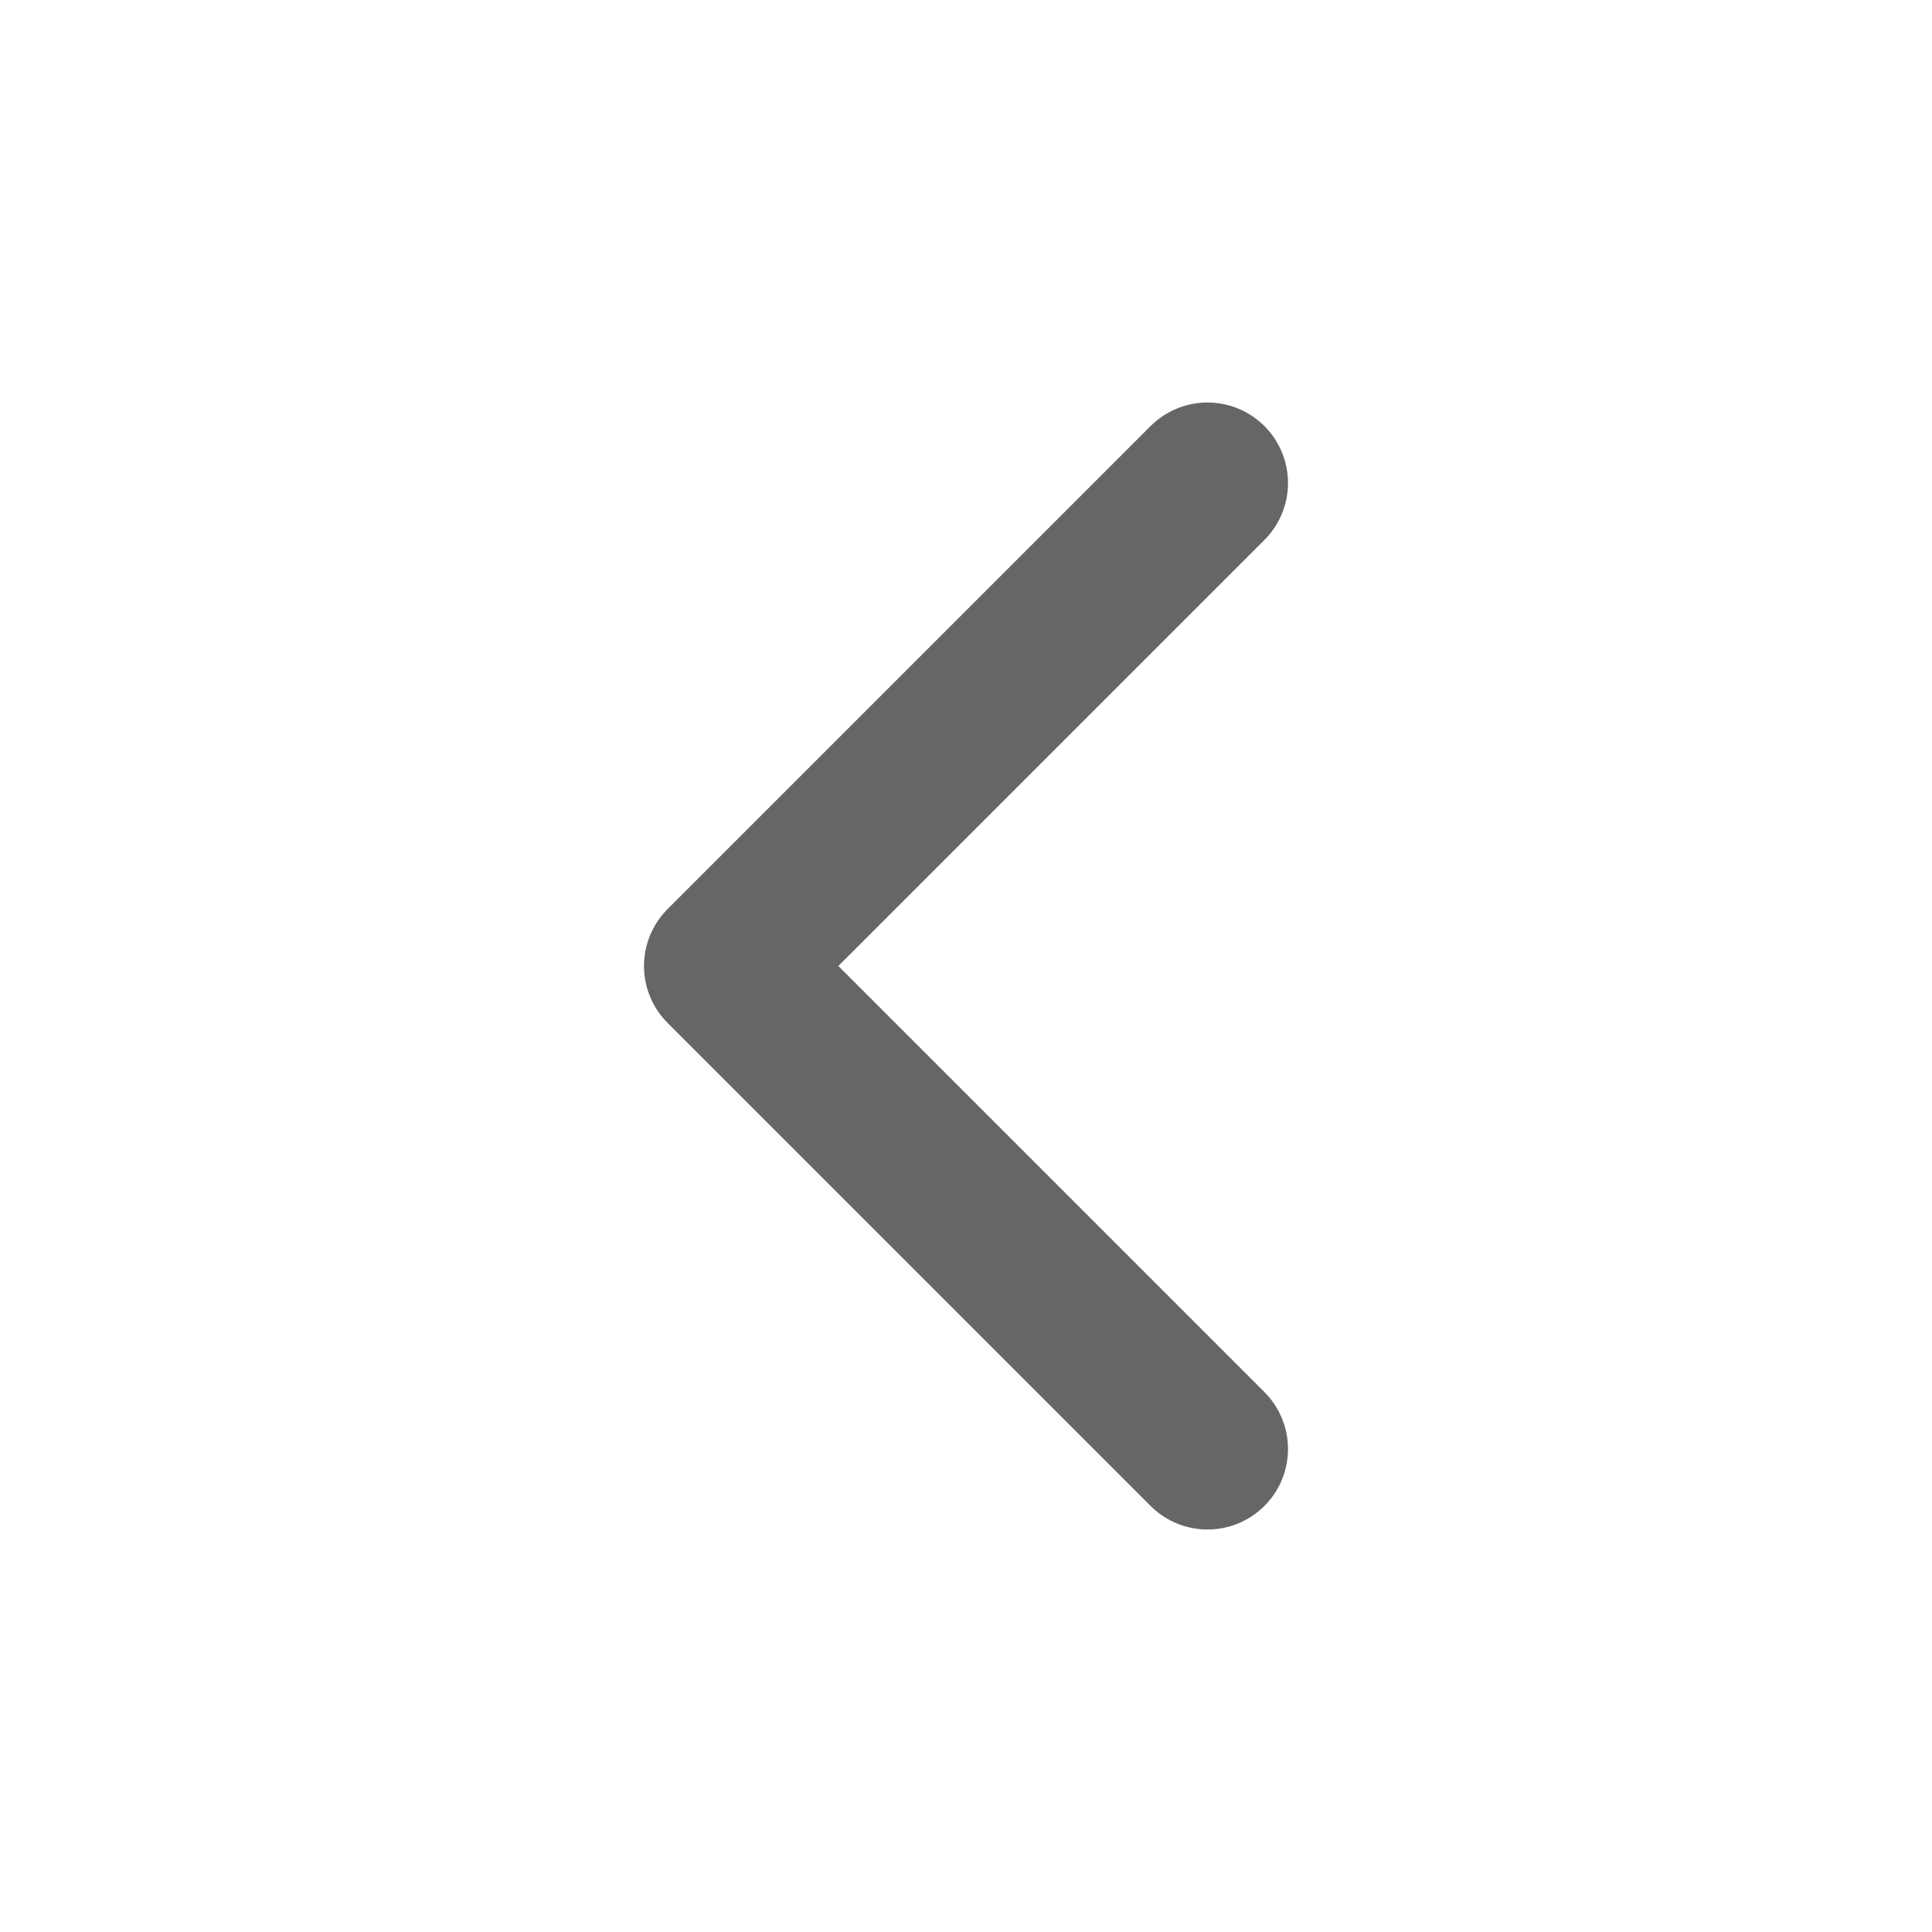
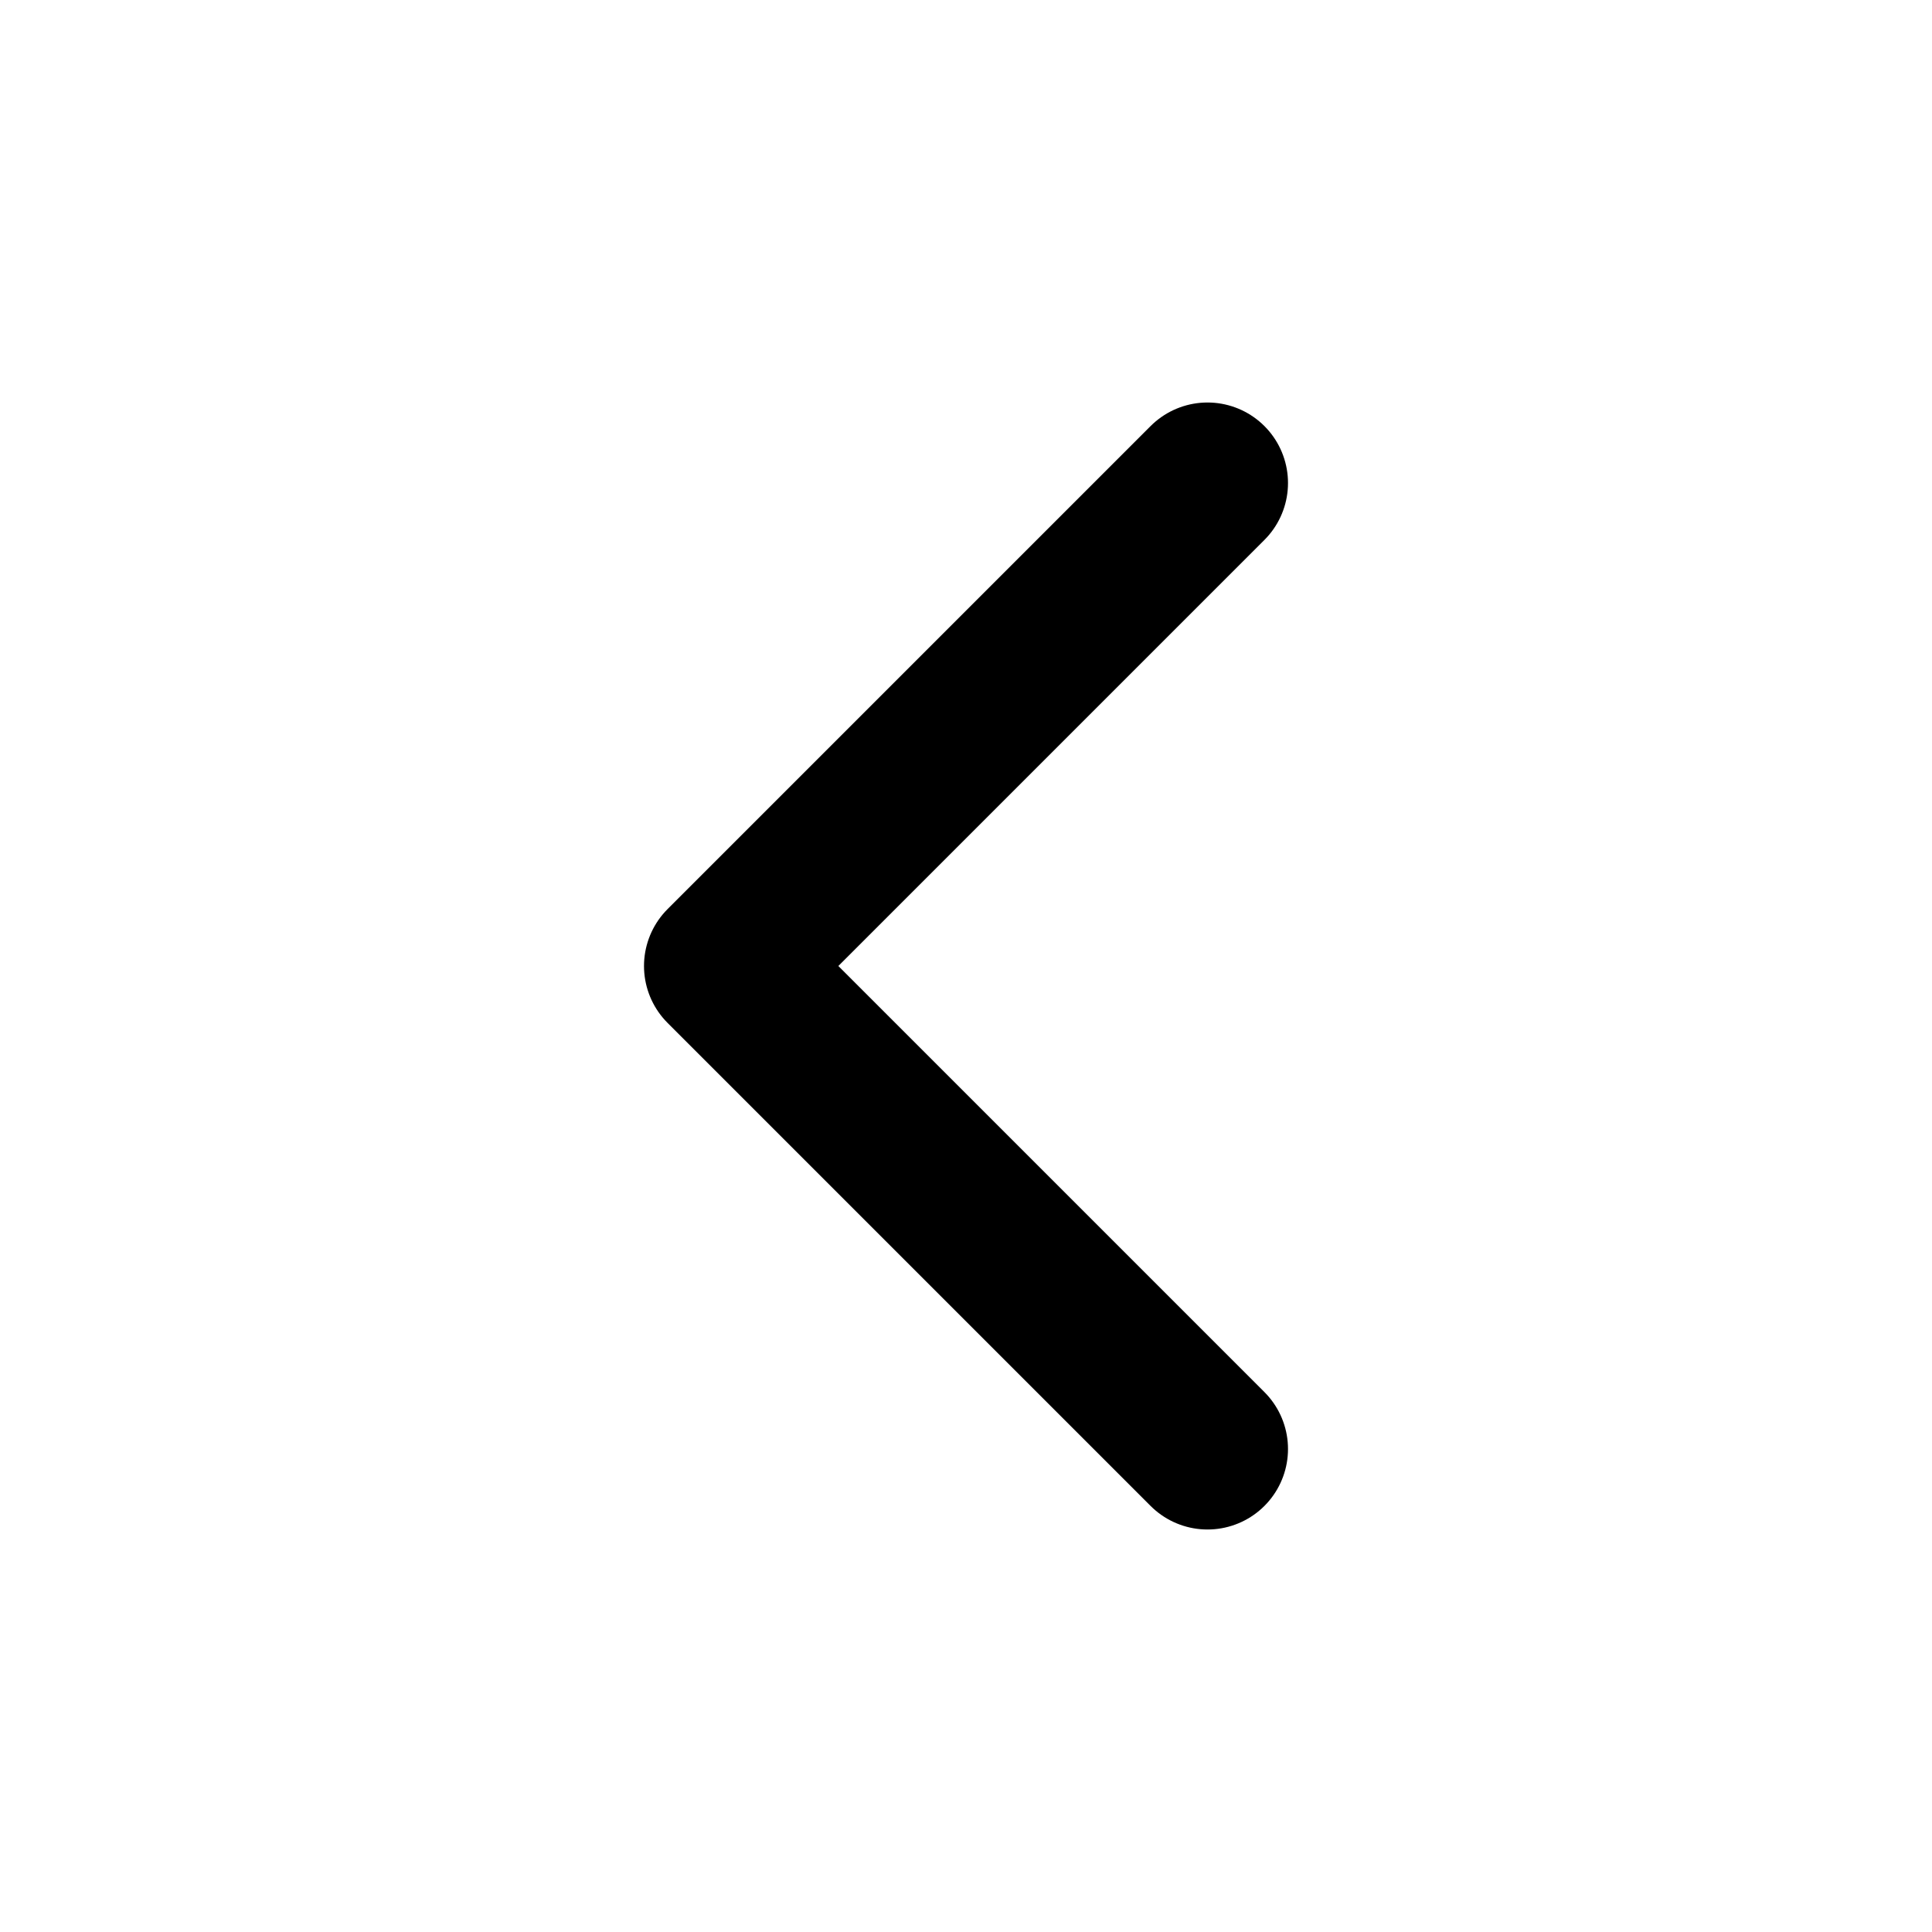
<svg xmlns="http://www.w3.org/2000/svg" width="24" height="24" viewBox="0 0 24 24" fill="none">
-   <g opacity="0.6">
-     <path d="M15 18L9 12L15 6" stroke="black" stroke-width="2" stroke-linecap="round" stroke-linejoin="round" />
-   </g>
+   <path d="M15 18L9 12L15 6" stroke="black" stroke-width="2" stroke-linecap="round" stroke-linejoin="round" />
</svg>
